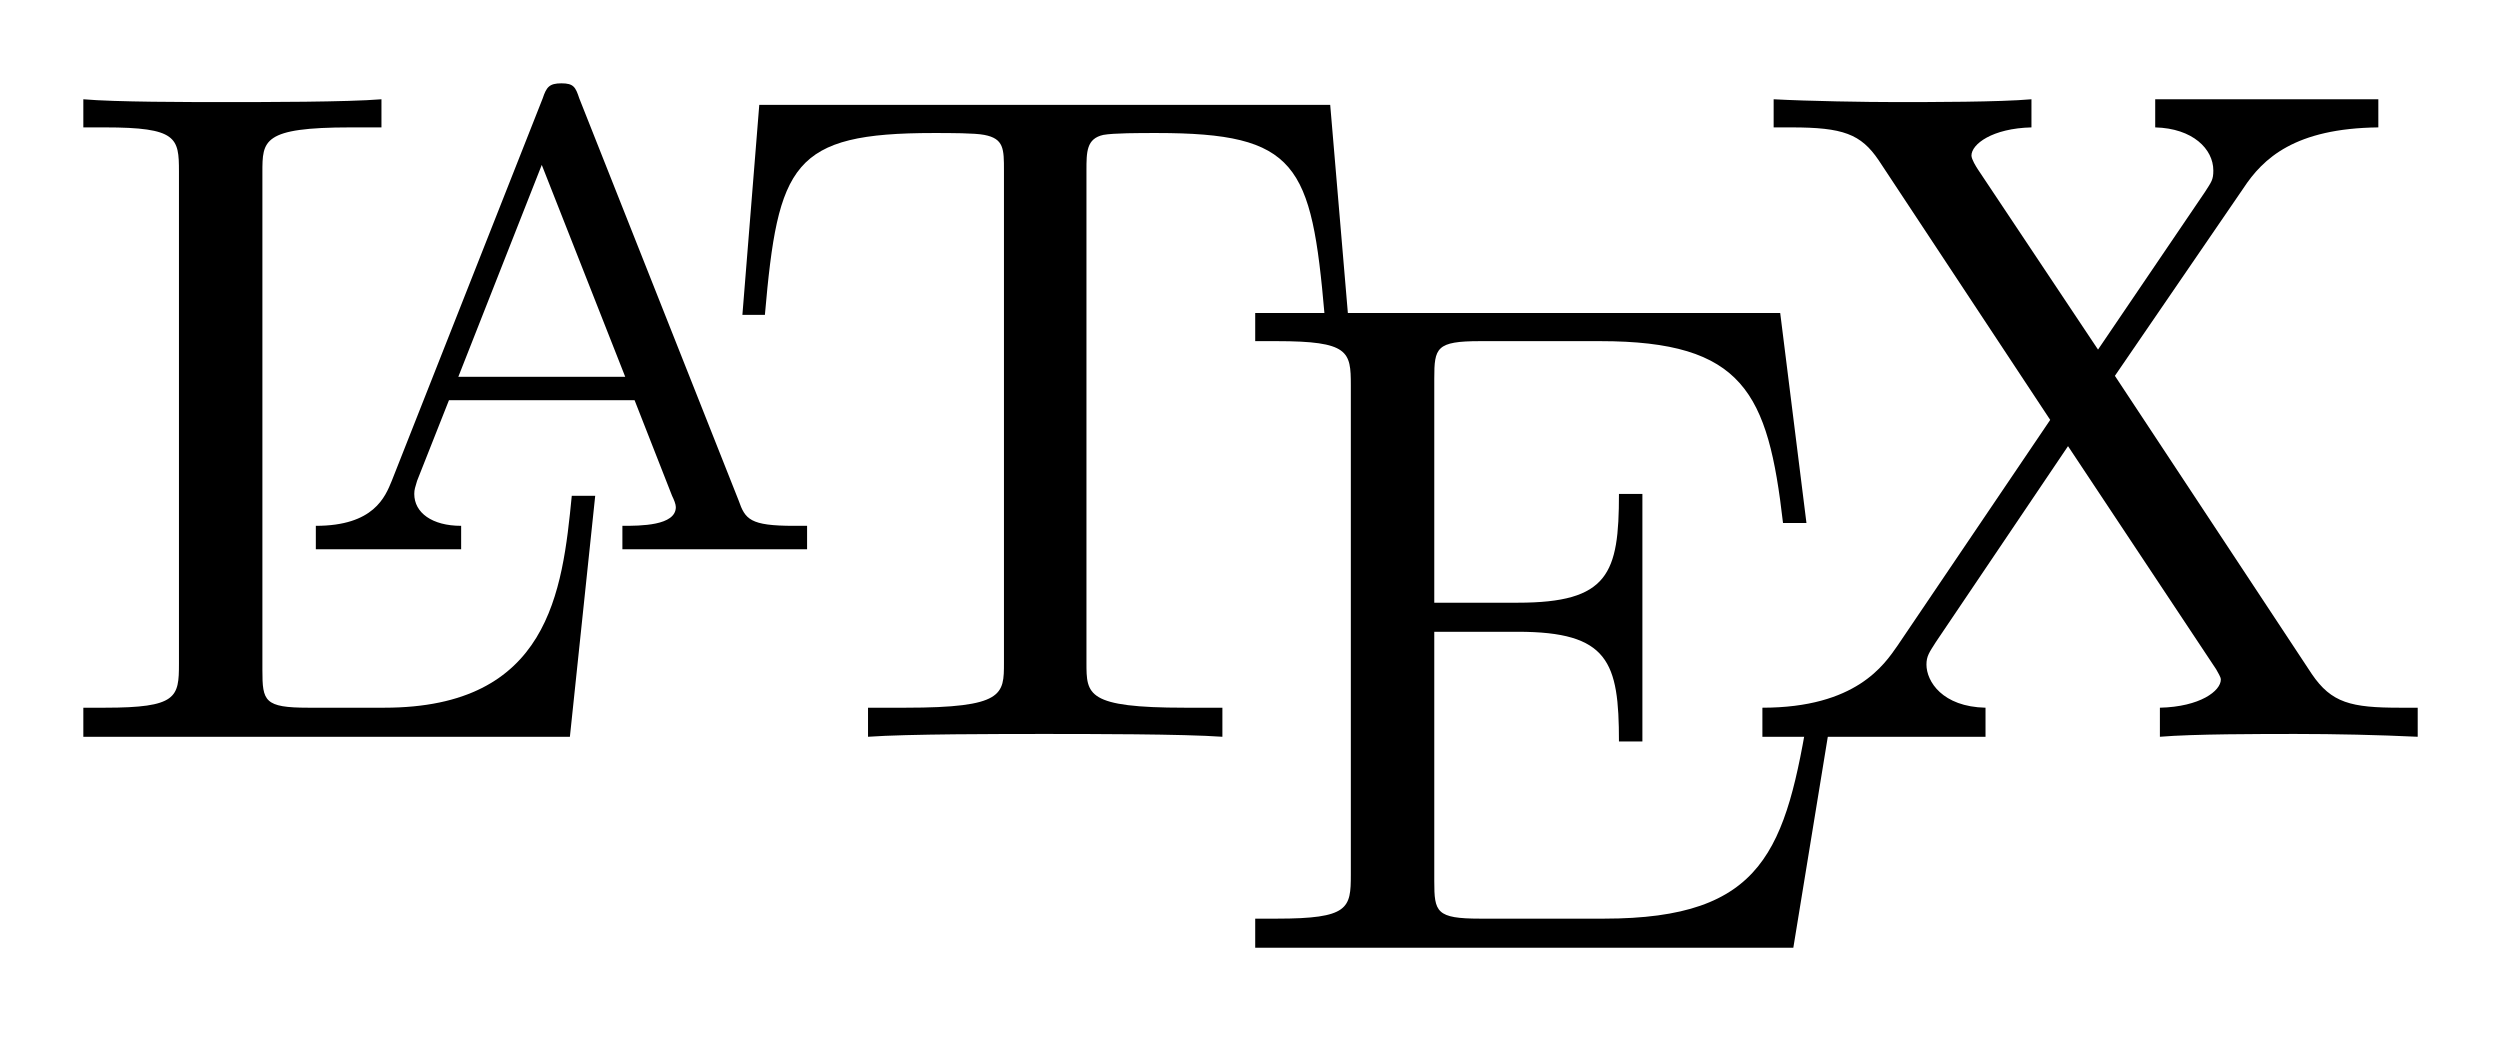
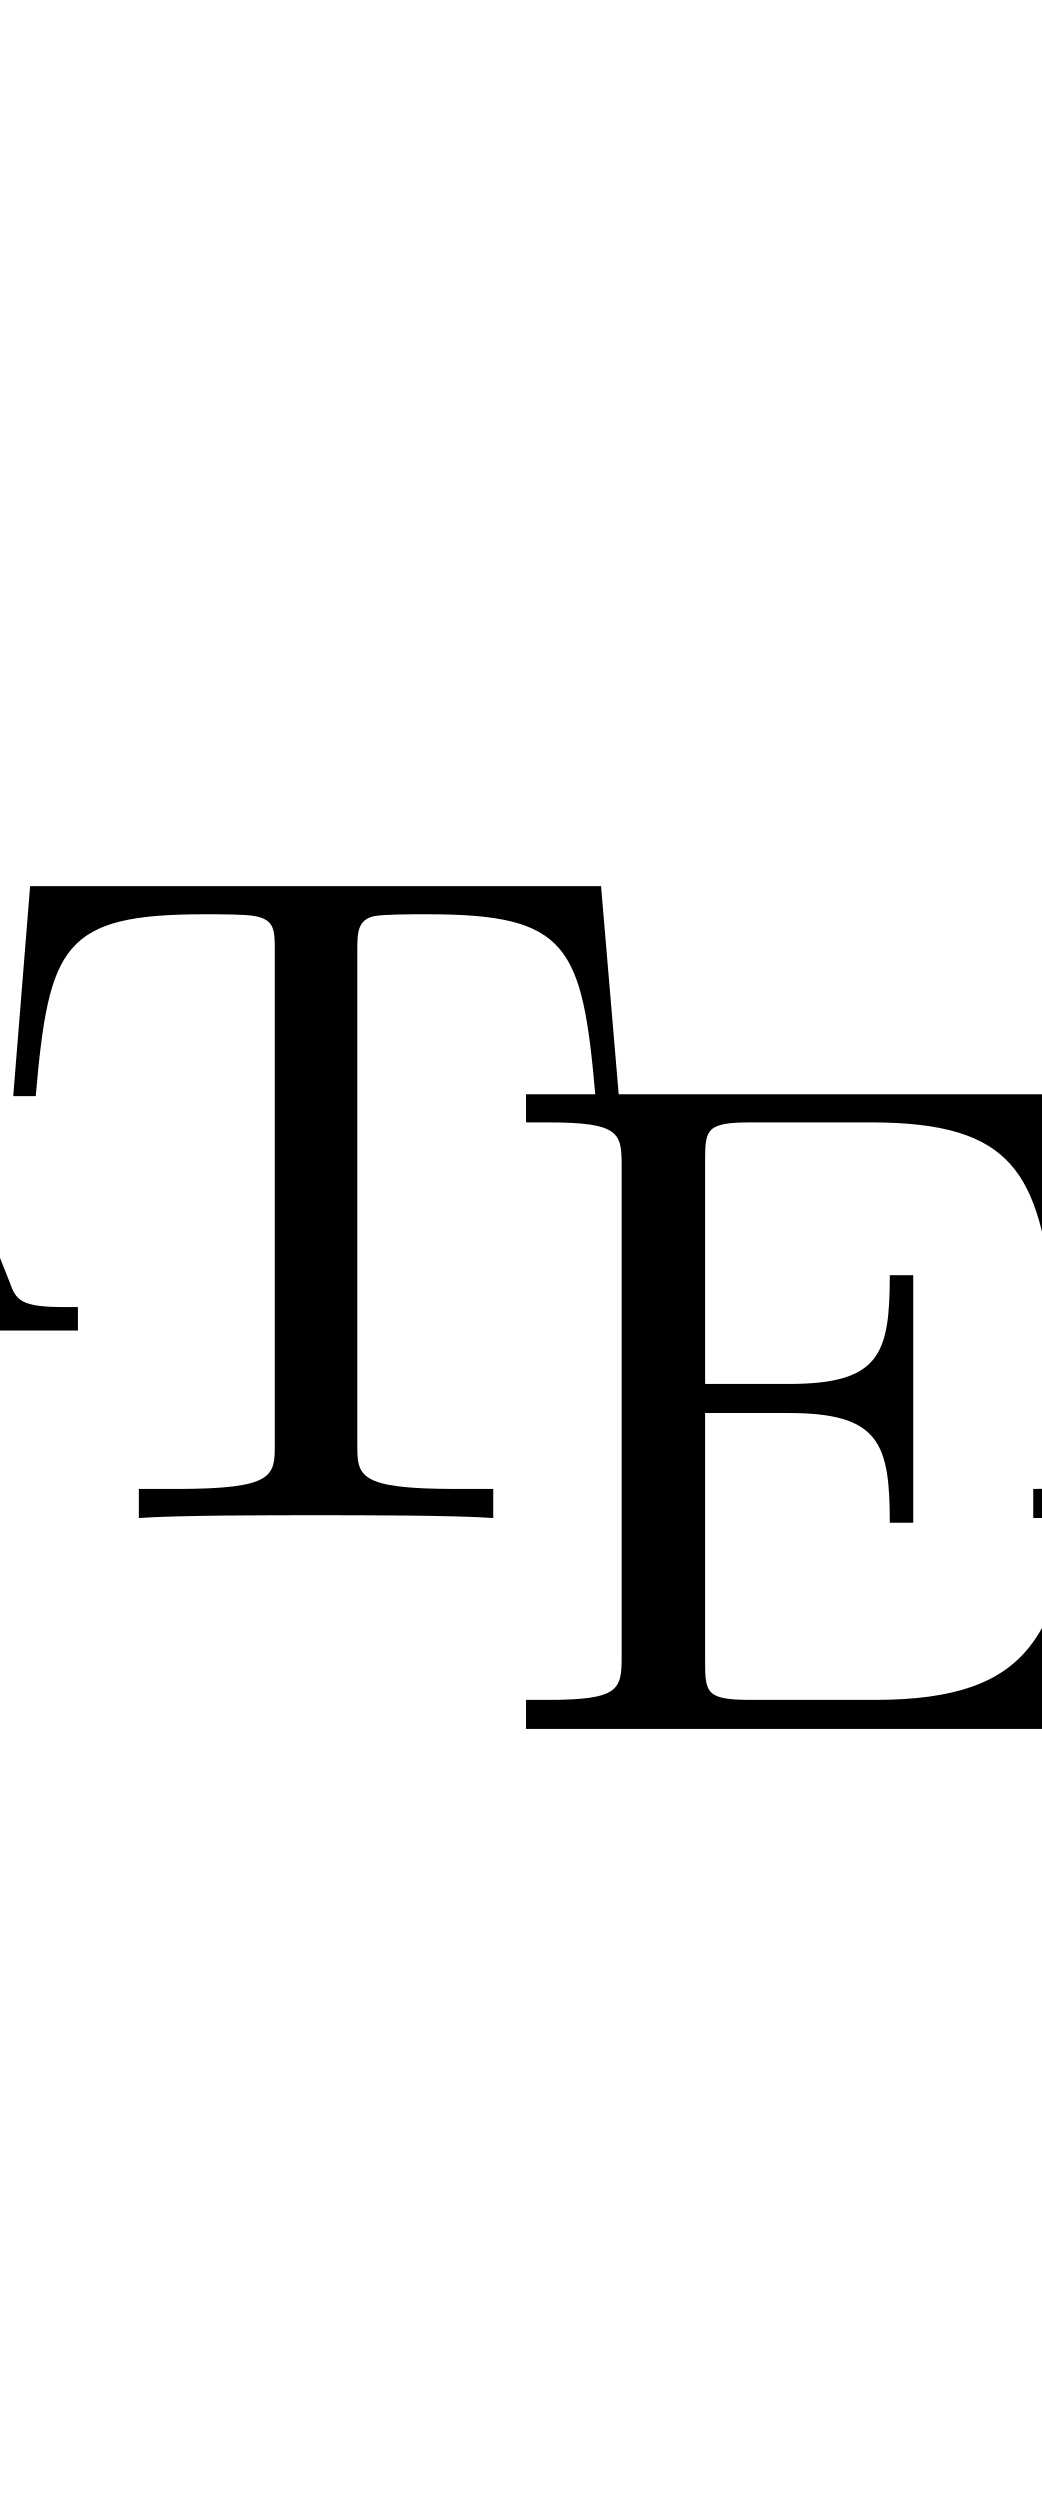
- <svg xmlns="http://www.w3.org/2000/svg" height="500" overflow="scroll" width="1200">
+ <svg xmlns="http://www.w3.org/2000/svg" viewBox="350 -375 500 1200">
  <path d="m5.46 4.23h-.25c-.1 1.02-.24 2.26-2 2.26h-.81c-.47 0-.49-.07-.49-.4v-5.31c0-.34 0-.48.94-.48h.33v-.3c-.36.03-1.26.03-1.67.03-.39 0-1.17 0-1.51-.03v.3h.23c.77 0 .79.11.79.47v5.25c0 .36-.02.47-.79.47h-.23v.31h5.19z" transform="matrix(45 0 0 45 40 47.65)" />
  <path d="m2.81.16c-.04-.12-.06-.16-.19-.16s-.16.04-.2.16l-1.61 4.08c-.07.17-.19.48-.81.48v.25h1.55v-.25c-.31 0-.5-.14-.5-.34 0-.05.01-.07.03-.14 0 0 .34-.86.34-.86h1.98l.4 1.02c.02.04.04.09.04.12 0 .2-.38.2-.57.2v.25h1.97v-.25h-.14c-.47 0-.52-.07-.59-.27 0 0-1.7-4.29-1.7-4.29zm-.4.71.89 2.26h-1.78z" transform="matrix(45 0 0 45 151.6 40)" />
  <path d="m6.27 0h-6.09s-.18 2.24-.18 2.24h.24c.14-1.61.29-1.94 1.8-1.94.18 0 .44 0 .54.02.21.04.21.15.21.38v5.25c0 .34 0 .48-1.05.48h-.4v.31c.41-.03 1.42-.03 1.88-.03s1.49 0 1.9.03v-.31h-.4c-1.05 0-1.05-.14-1.05-.48v-5.25c0-.2 0-.34.18-.38.11-.02.38-.02.57-.02 1.5 0 1.65.33 1.79 1.94h.25s-.19-2.24-.19-2.24z" transform="matrix(45 0 0 45 356.35 50.35)" />
  <path d="m6.16 4.2h-.25c-.25 1.53-.48 2.26-2.19 2.26h-1.32c-.47 0-.49-.07-.49-.4v-2.66h.89c.97 0 1.08.32 1.08 1.17h.25v-2.64h-.25c0 .85-.11 1.16-1.08 1.16h-.89v-2.39c0-.33.02-.4.49-.4h1.28c1.53 0 1.79.55 1.95 1.94h.25l-.28-2.24h-5.6v.3h.23c.77 0 .79.11.79.47v5.22c0 .36-.02.47-.79.47h-.23v.31h5.74z" transform="matrix(45 0 0 45 602.5 150.25)" />
  <path d="m3.76 2.95 1.37-2c.21-.32.55-.64 1.44-.65v-.3h-2.38v.3c.4.01.62.23.62.46 0 .1-.02.12-.09.23 0 0-1.14 1.68-1.14 1.68l-1.28-1.92c-.02-.03-.07-.11-.07-.15 0-.12.22-.29.64-.3v-.3c-.34.03-1.07.03-1.45.03-.31 0-.93-.01-1.3-.03v.3h.19c.55 0 .74.07.93.35 0 0 1.83 2.77 1.83 2.77l-1.63 2.41c-.14.2-.44.66-1.44.66v.31h2.38v-.31c-.46-.01-.63-.28-.63-.46 0-.09.03-.13.1-.24l1.41-2.09 1.58 2.38c.02.04.05.08.05.11 0 .12-.22.29-.65.3v.31c.35-.03 1.08-.03 1.45-.03.42 0 .88.01 1.3.03v-.31h-.19c-.52 0-.73-.05-.94-.36 0 0-2.1-3.18-2.1-3.18z" transform="matrix(45 0 0 45 845.95 47.65)" />
</svg>
